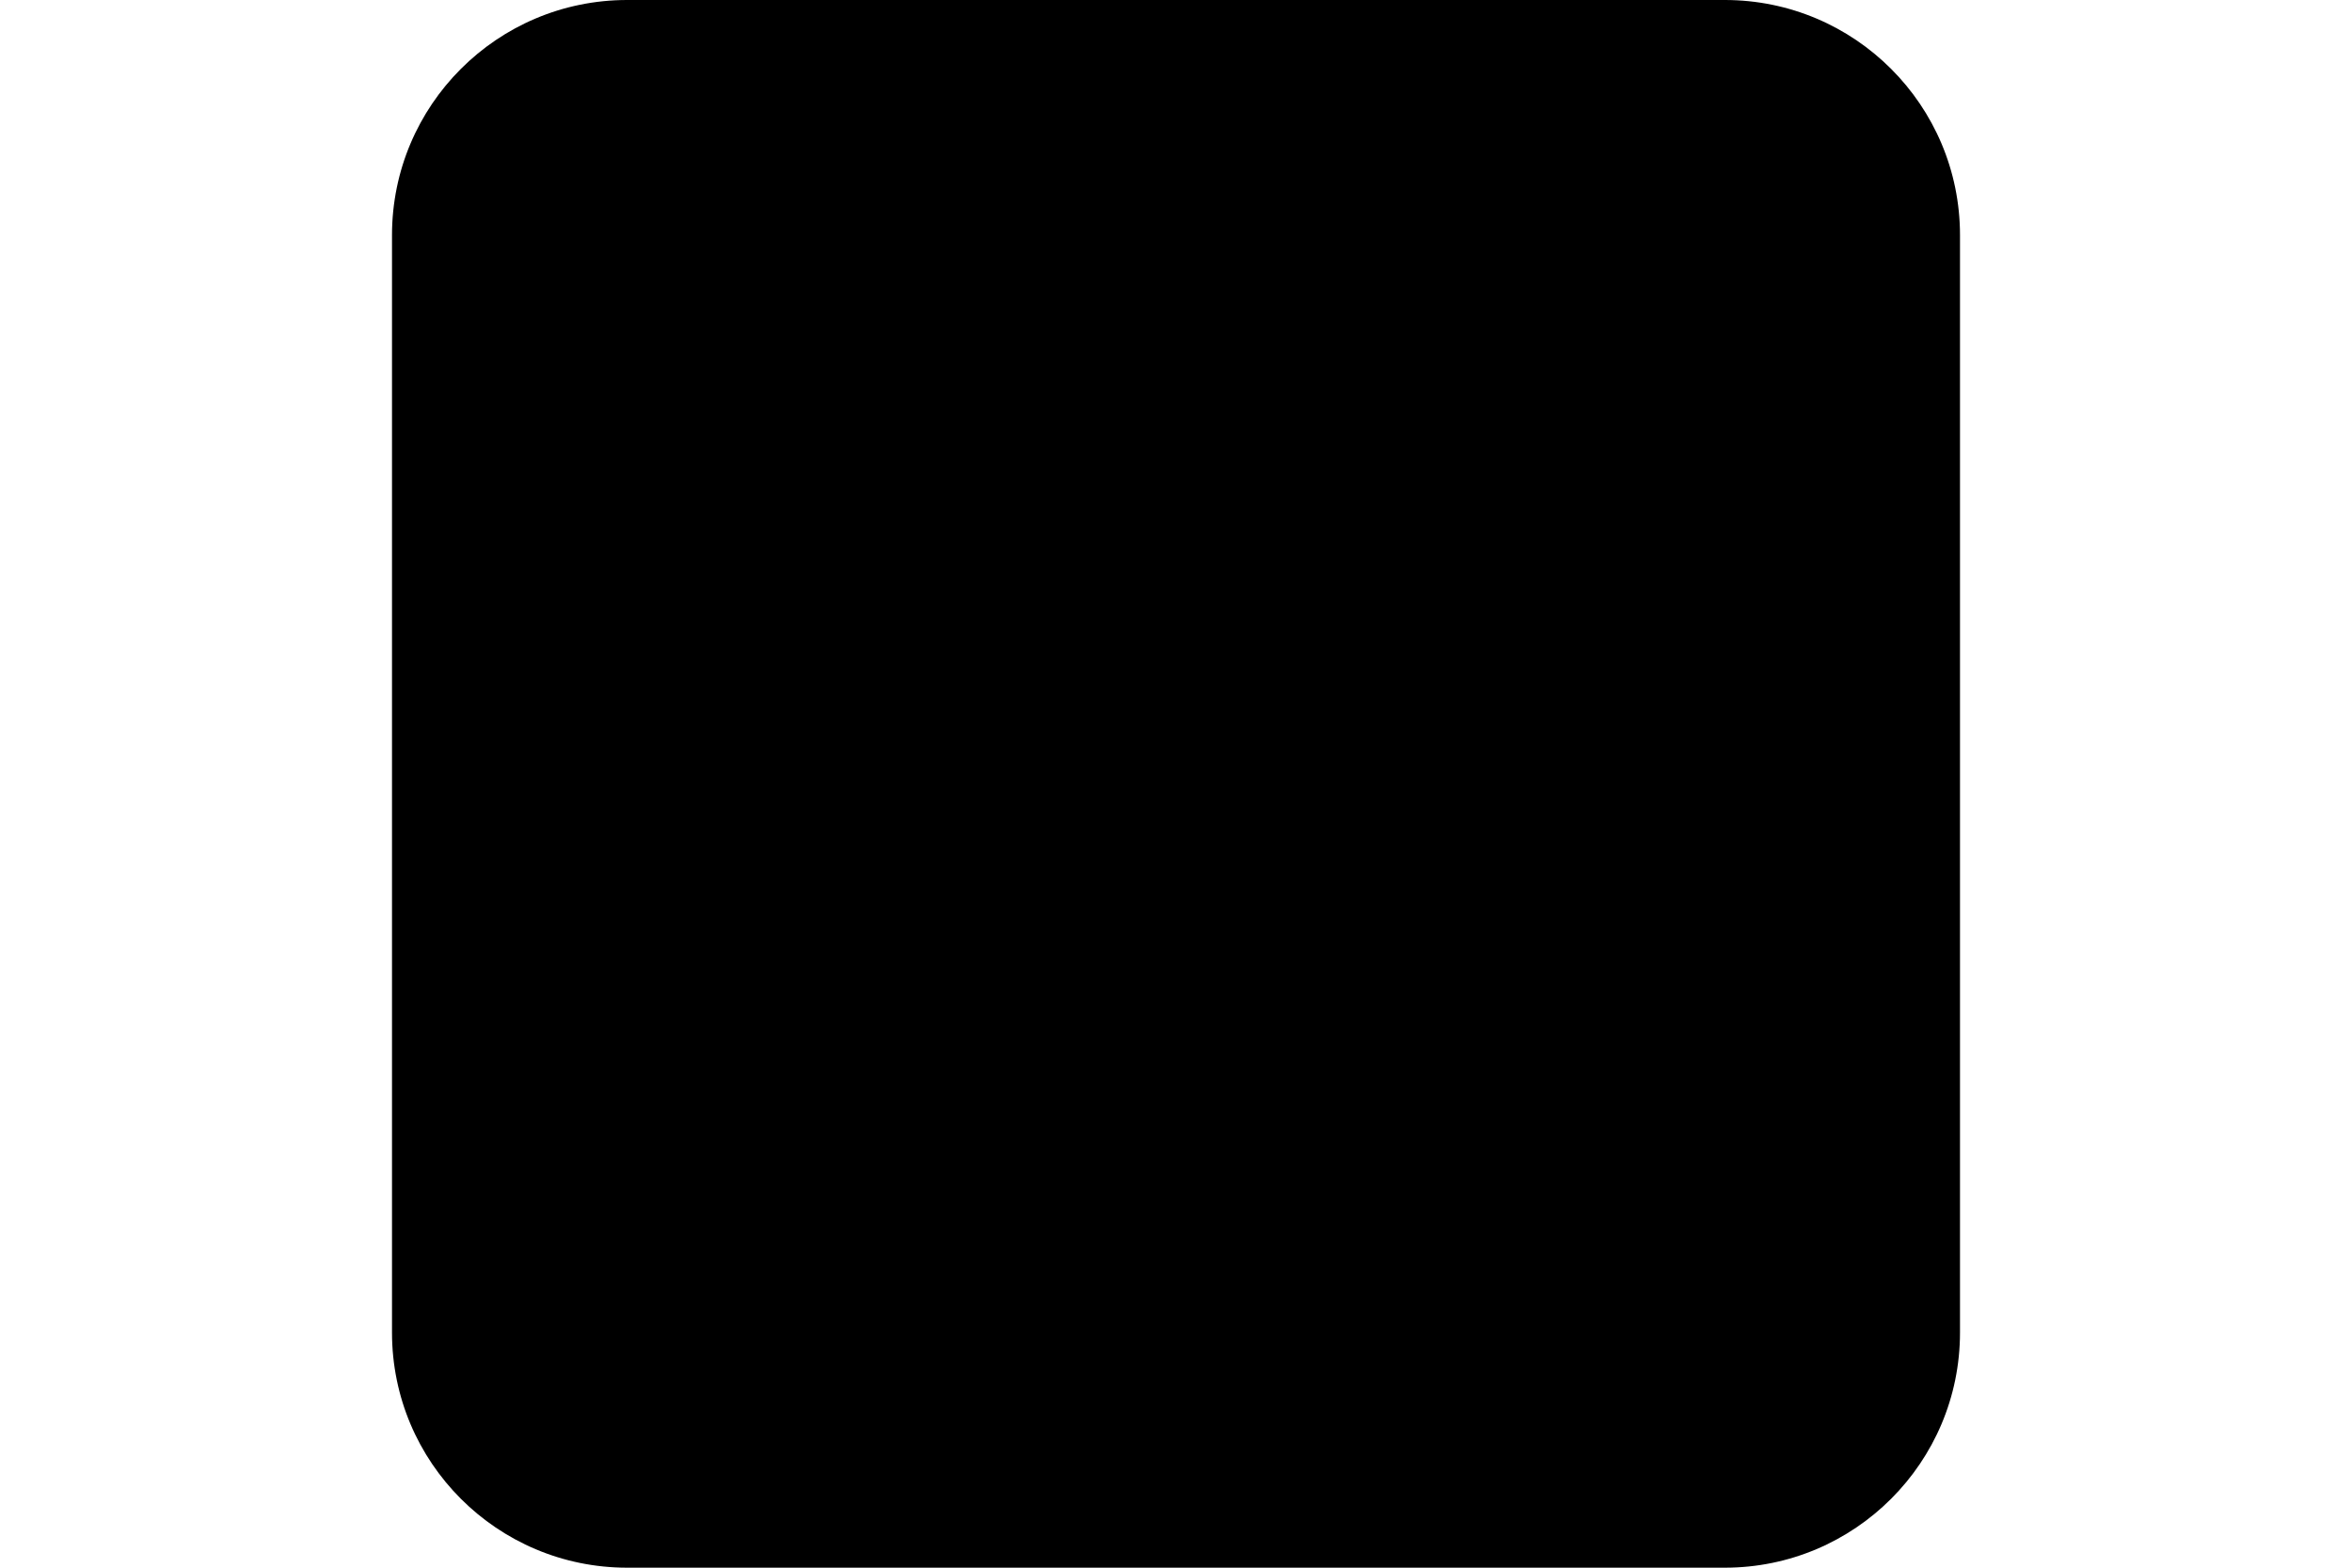
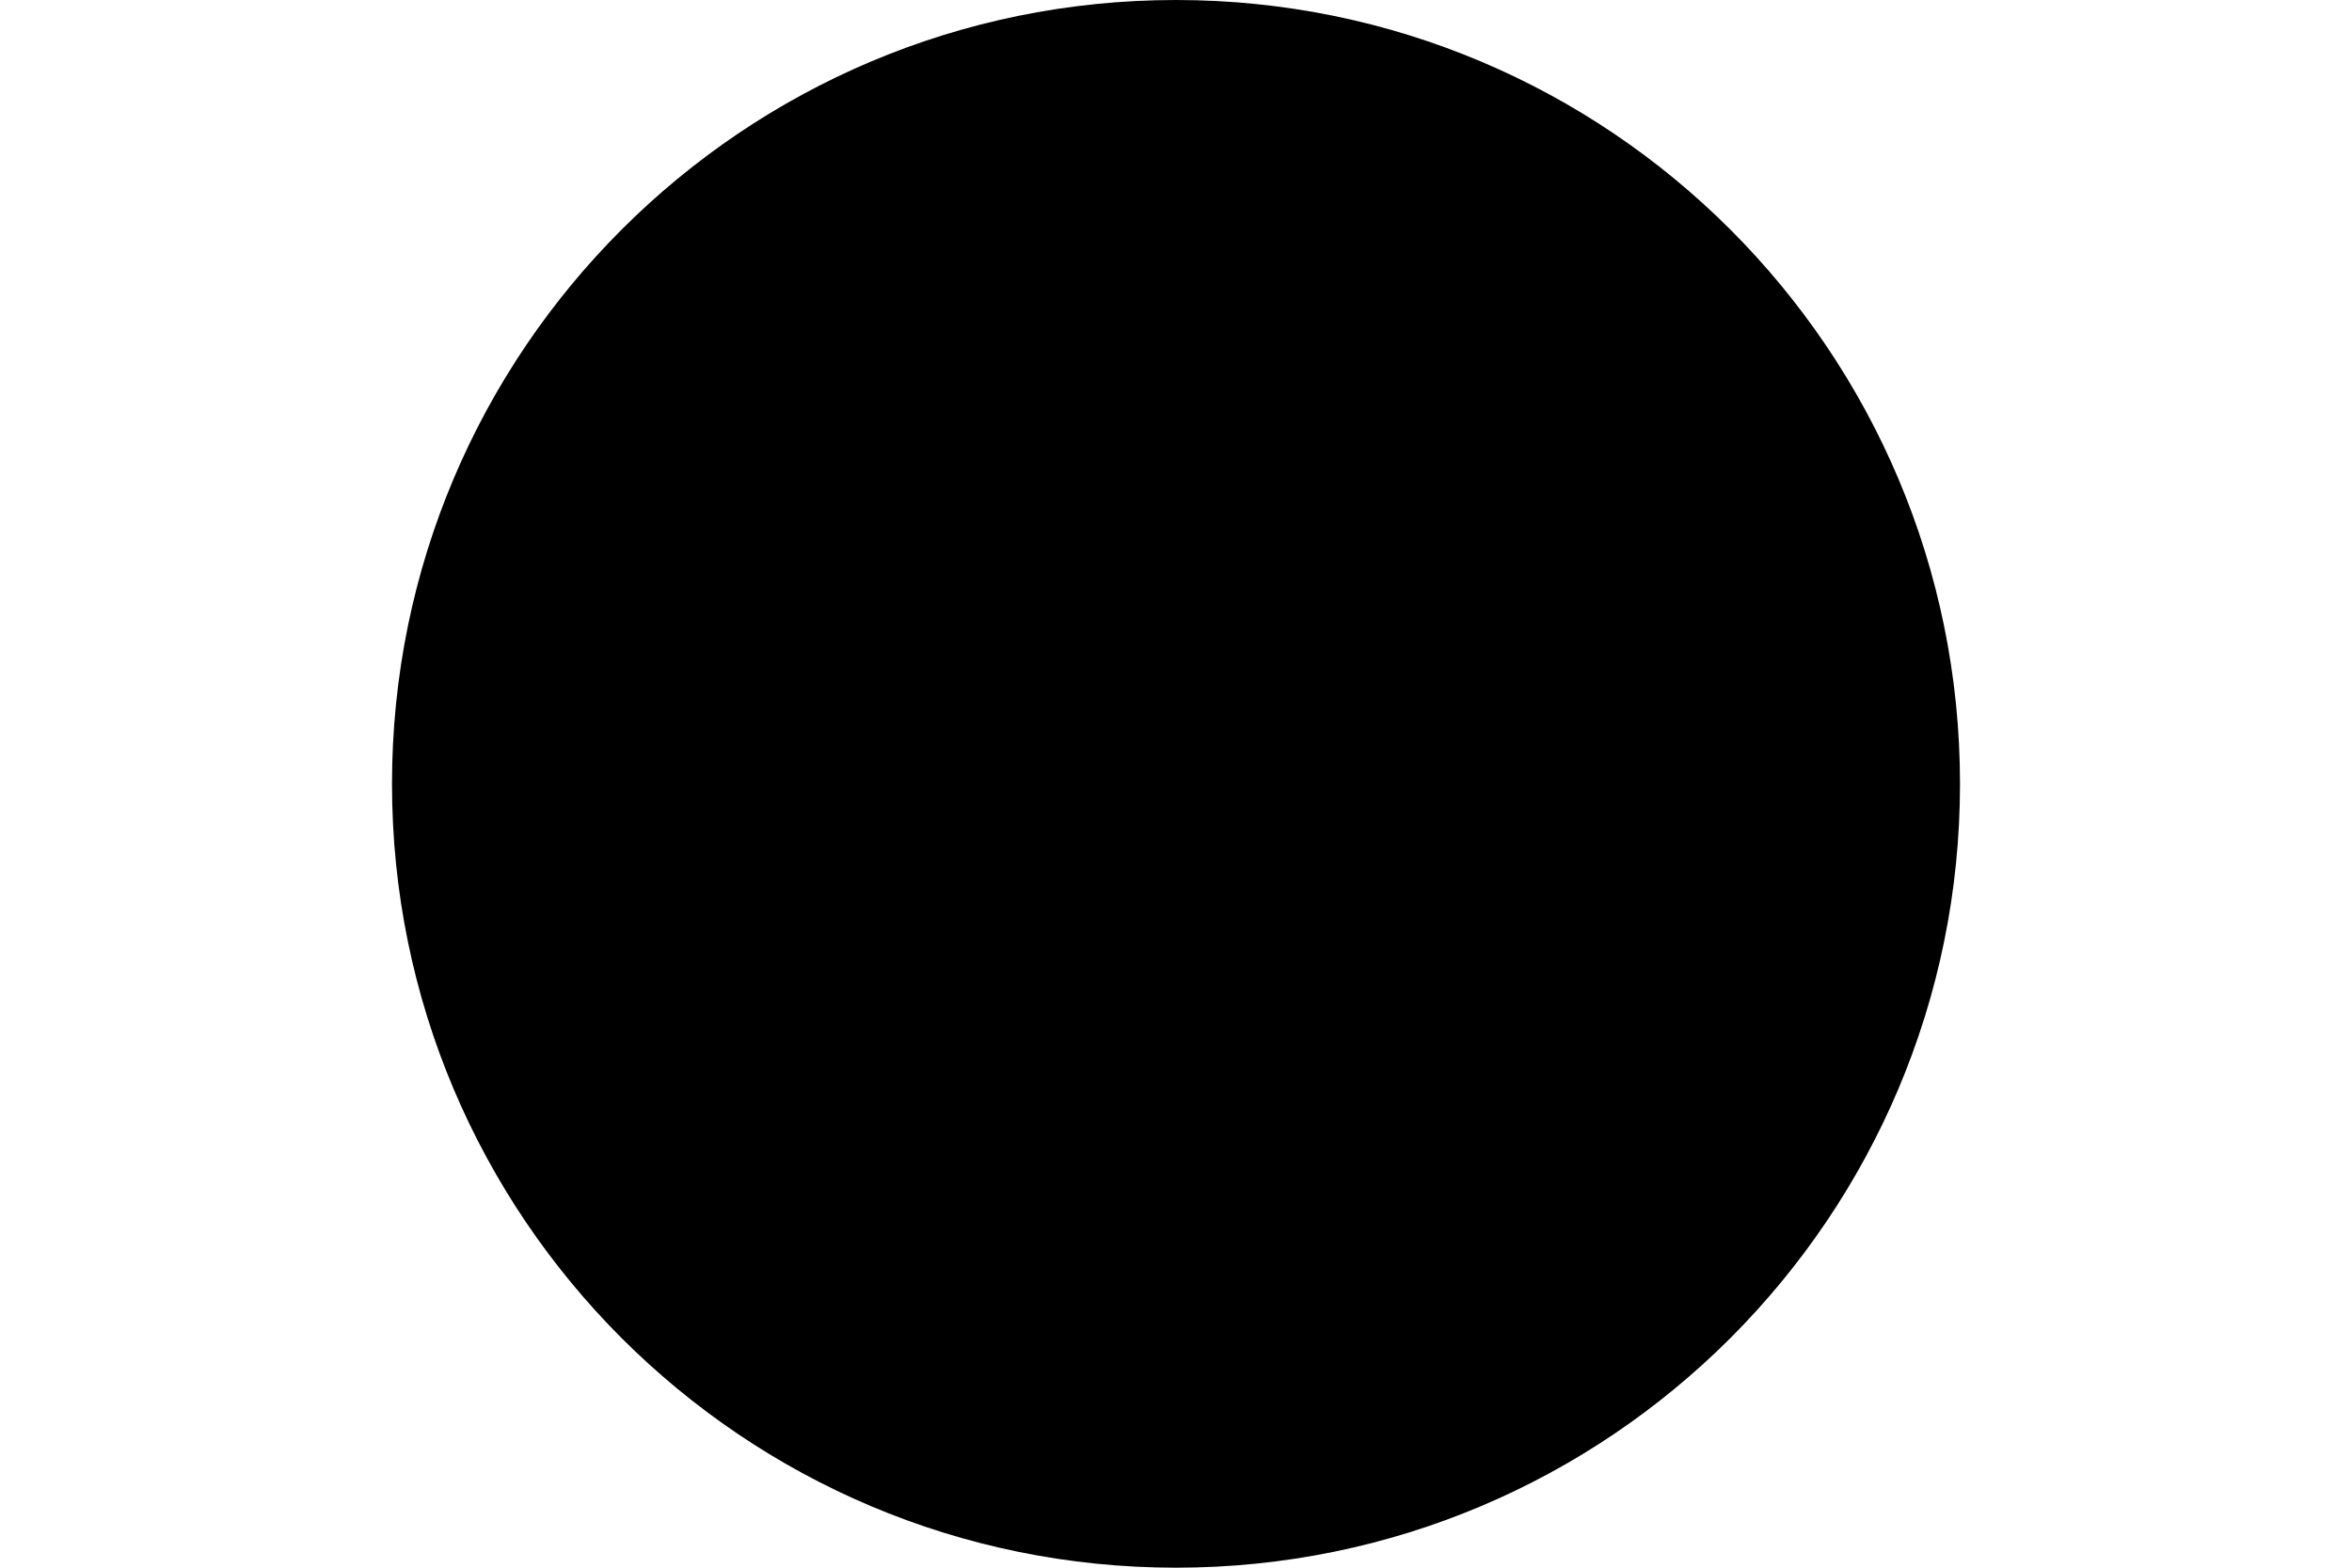
<svg xmlns="http://www.w3.org/2000/svg" viewBox="0 0 100 100" width="300" height="200">
-   <rect width="100" height="100" rx="15" fill="undefined" />
+   <circle cx="50" cy="50" r="50" fill="undefined" />
  <text x="50%" y="50%" text-anchor="middle" fill="undefined" font-size="2.3rem" letter-spacing="2" dy=".3em" font-family="monospace">undefined
      </text>
</svg>
